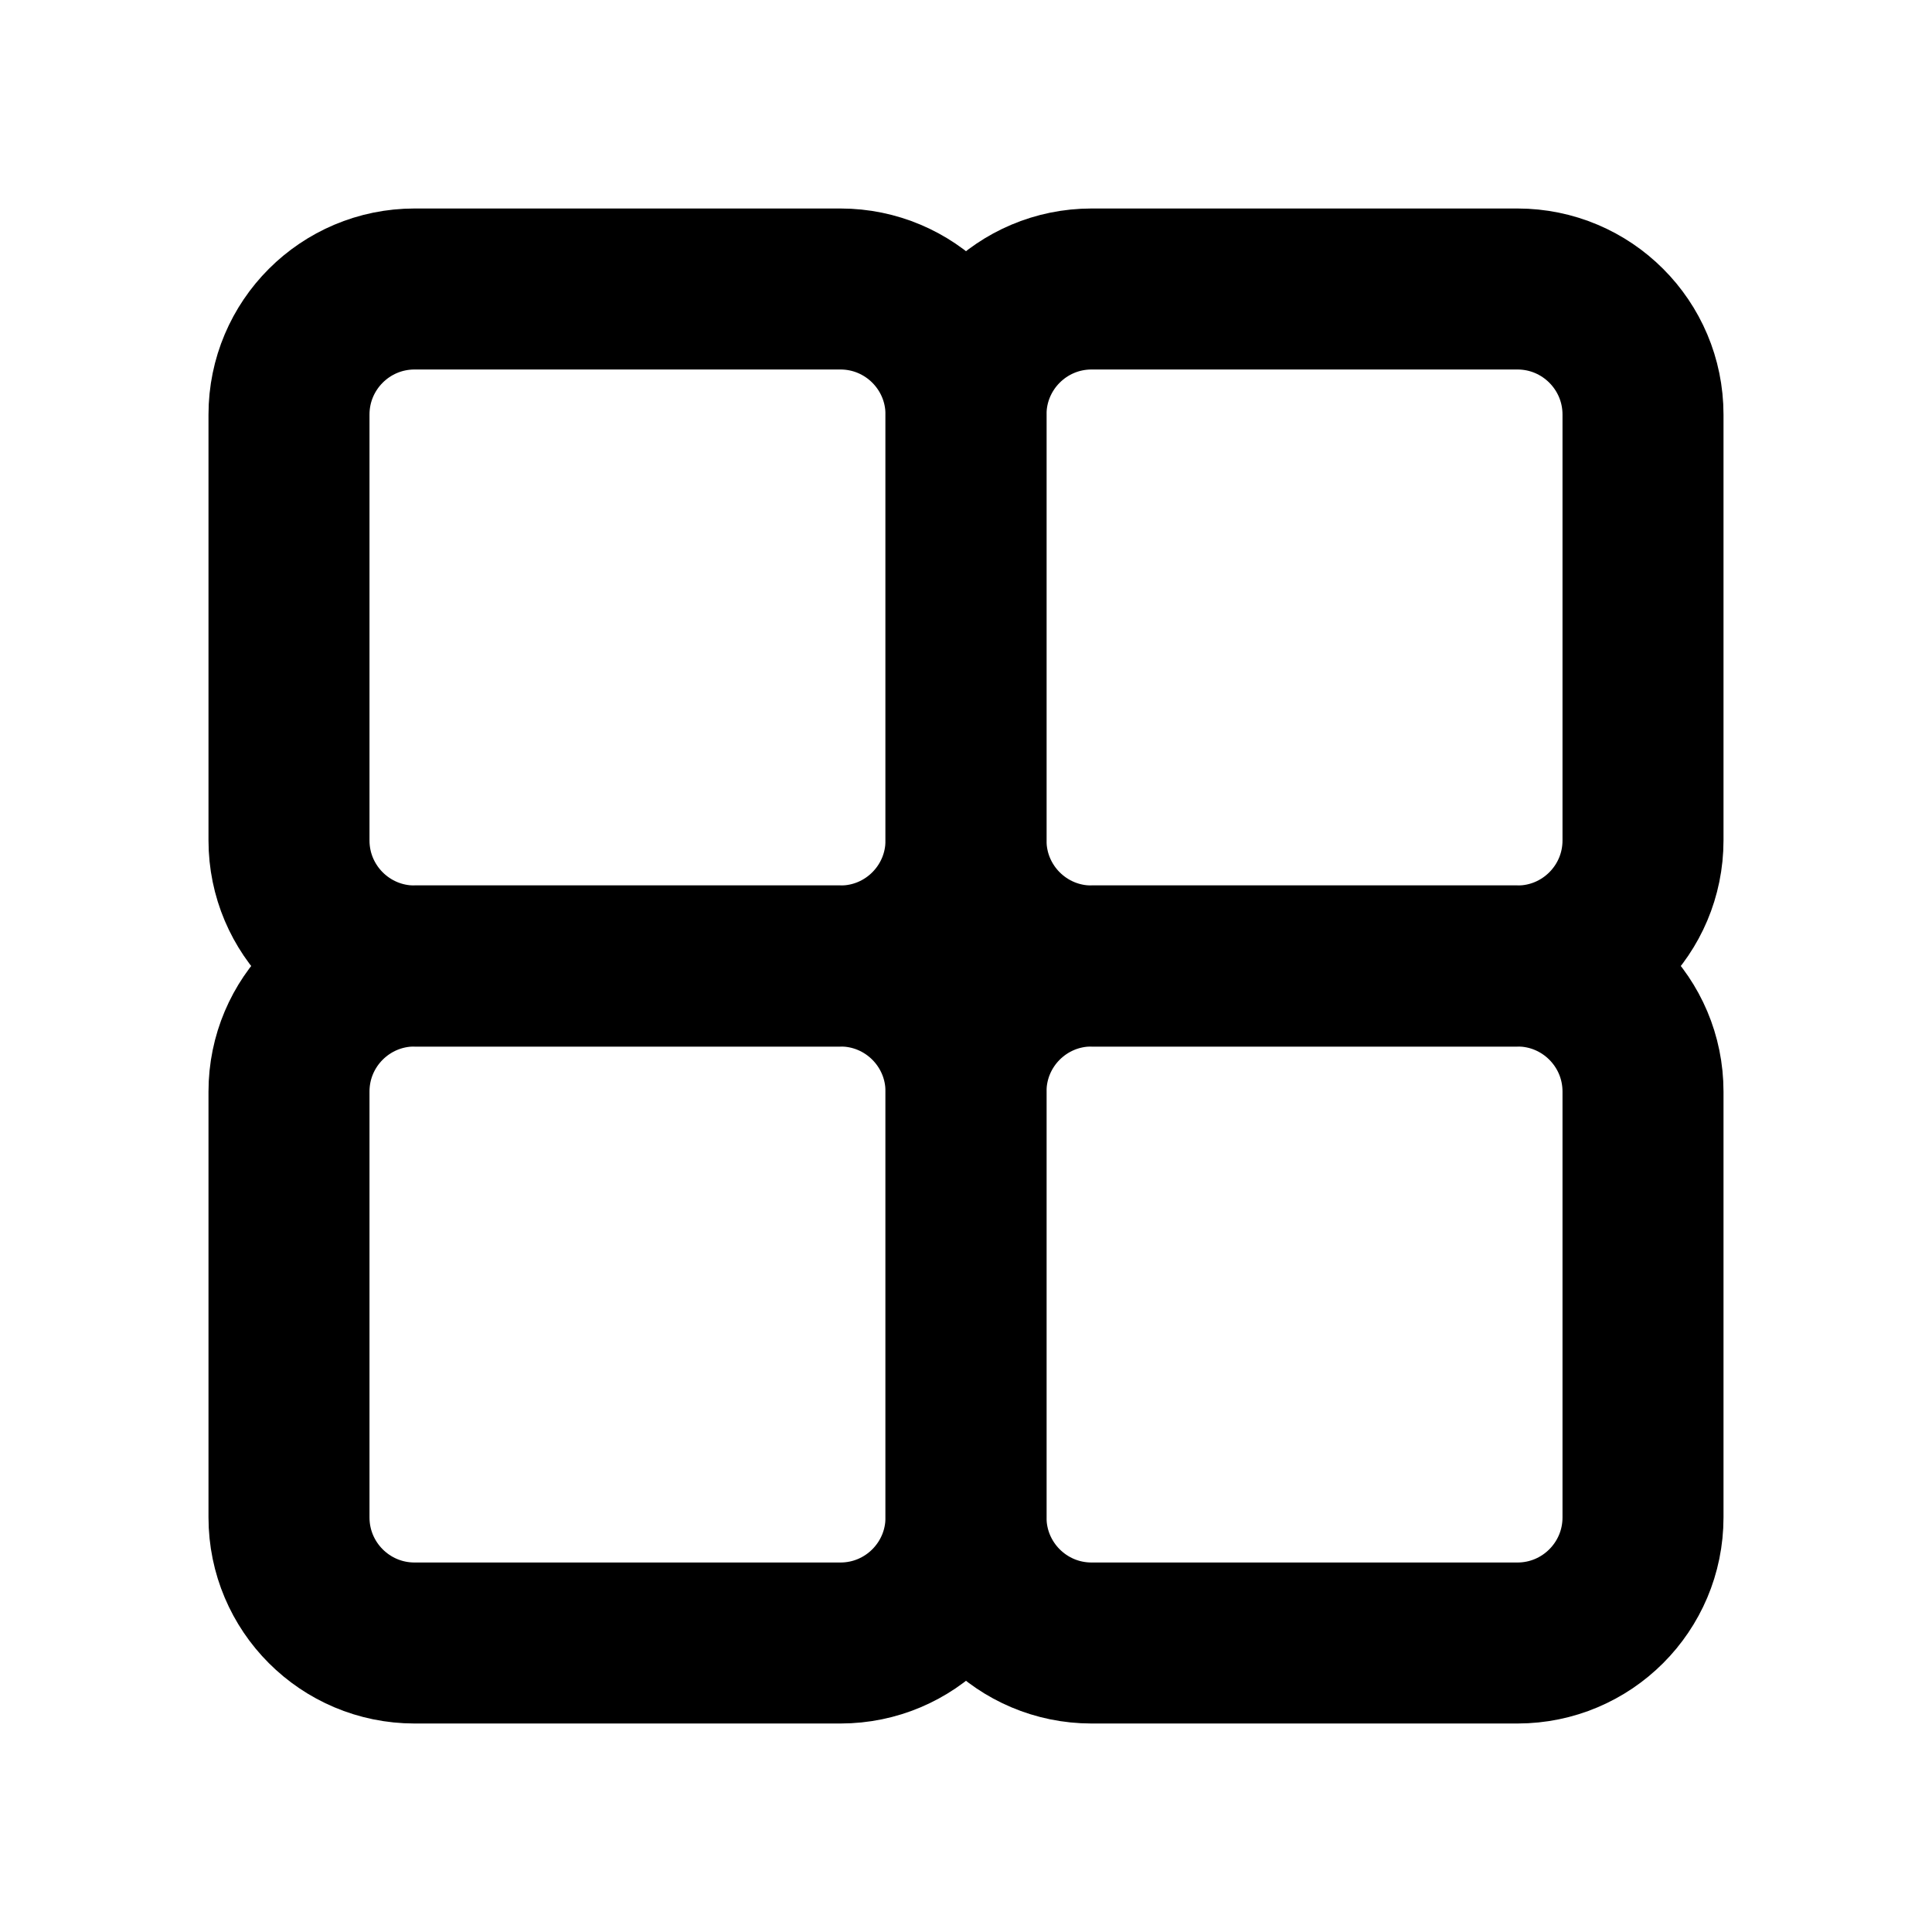
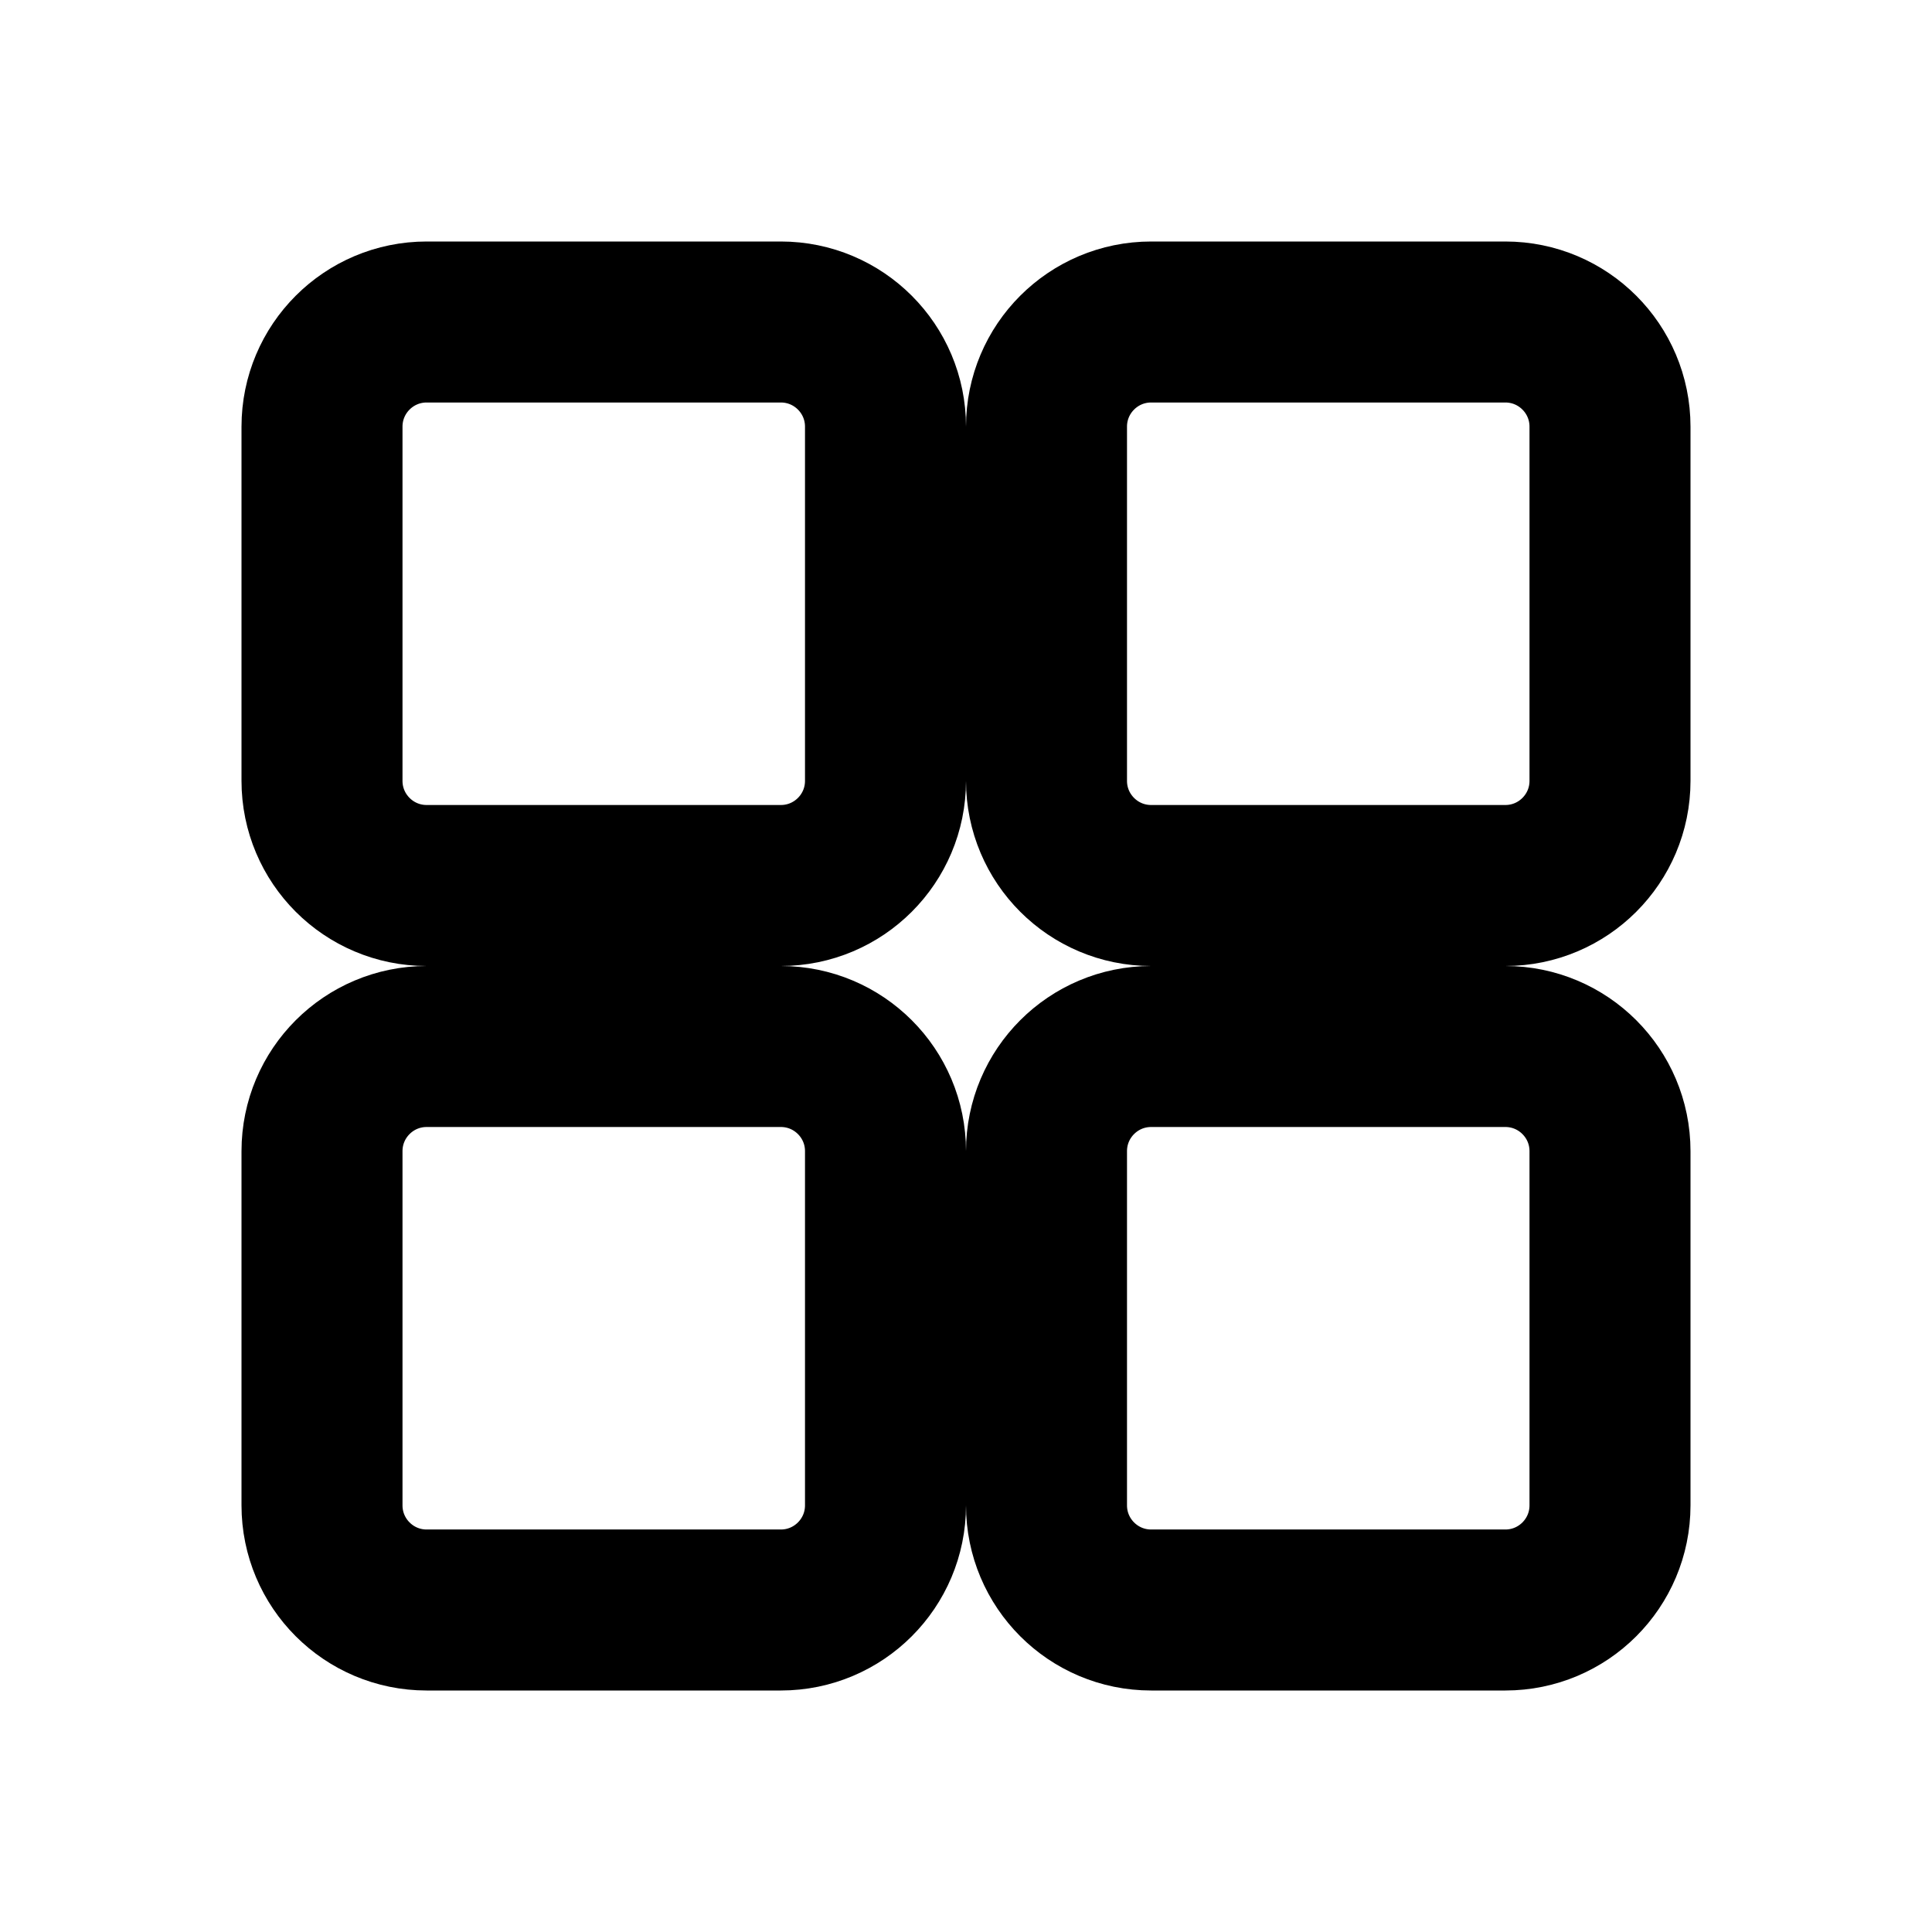
- <svg xmlns="http://www.w3.org/2000/svg" id="Layer_1" version="1.1" viewBox="0 0 24 24">
-   <defs>
-     <style>
-       .st0 {
-         fill: none;
-         stroke: #000;
-         stroke-linecap: round;
-         stroke-linejoin: round;
-         stroke-width: 2px;
-       }
-     </style>
-   </defs>
-   <rect class="st0" x="3.59" y="3.59" width="8.41" height="8.41" rx="1.56" ry="1.56" />
-   <rect class="st0" x="12" y="3.59" width="8.41" height="8.41" rx="1.56" ry="1.56" />
-   <rect class="st0" x="3.59" y="12" width="8.41" height="8.41" rx="1.56" ry="1.56" />
-   <rect class="st0" x="12" y="12" width="8.41" height="8.41" rx="1.56" ry="1.56" />
+ <svg xmlns="http://www.w3.org/2000/svg" viewBox="0 0 24 24" fill="none" stroke="currentColor" stroke-width="2" stroke-linecap="round" stroke-linejoin="round">
+   <rect x="4" y="4" width="7" height="7" rx="1.3" />
+   <rect x="13" y="4" width="7" height="7" rx="1.3" />
+   <rect x="4" y="13" width="7" height="7" rx="1.3" />
+   <rect x="13" y="13" width="7" height="7" rx="1.3" />
</svg>
